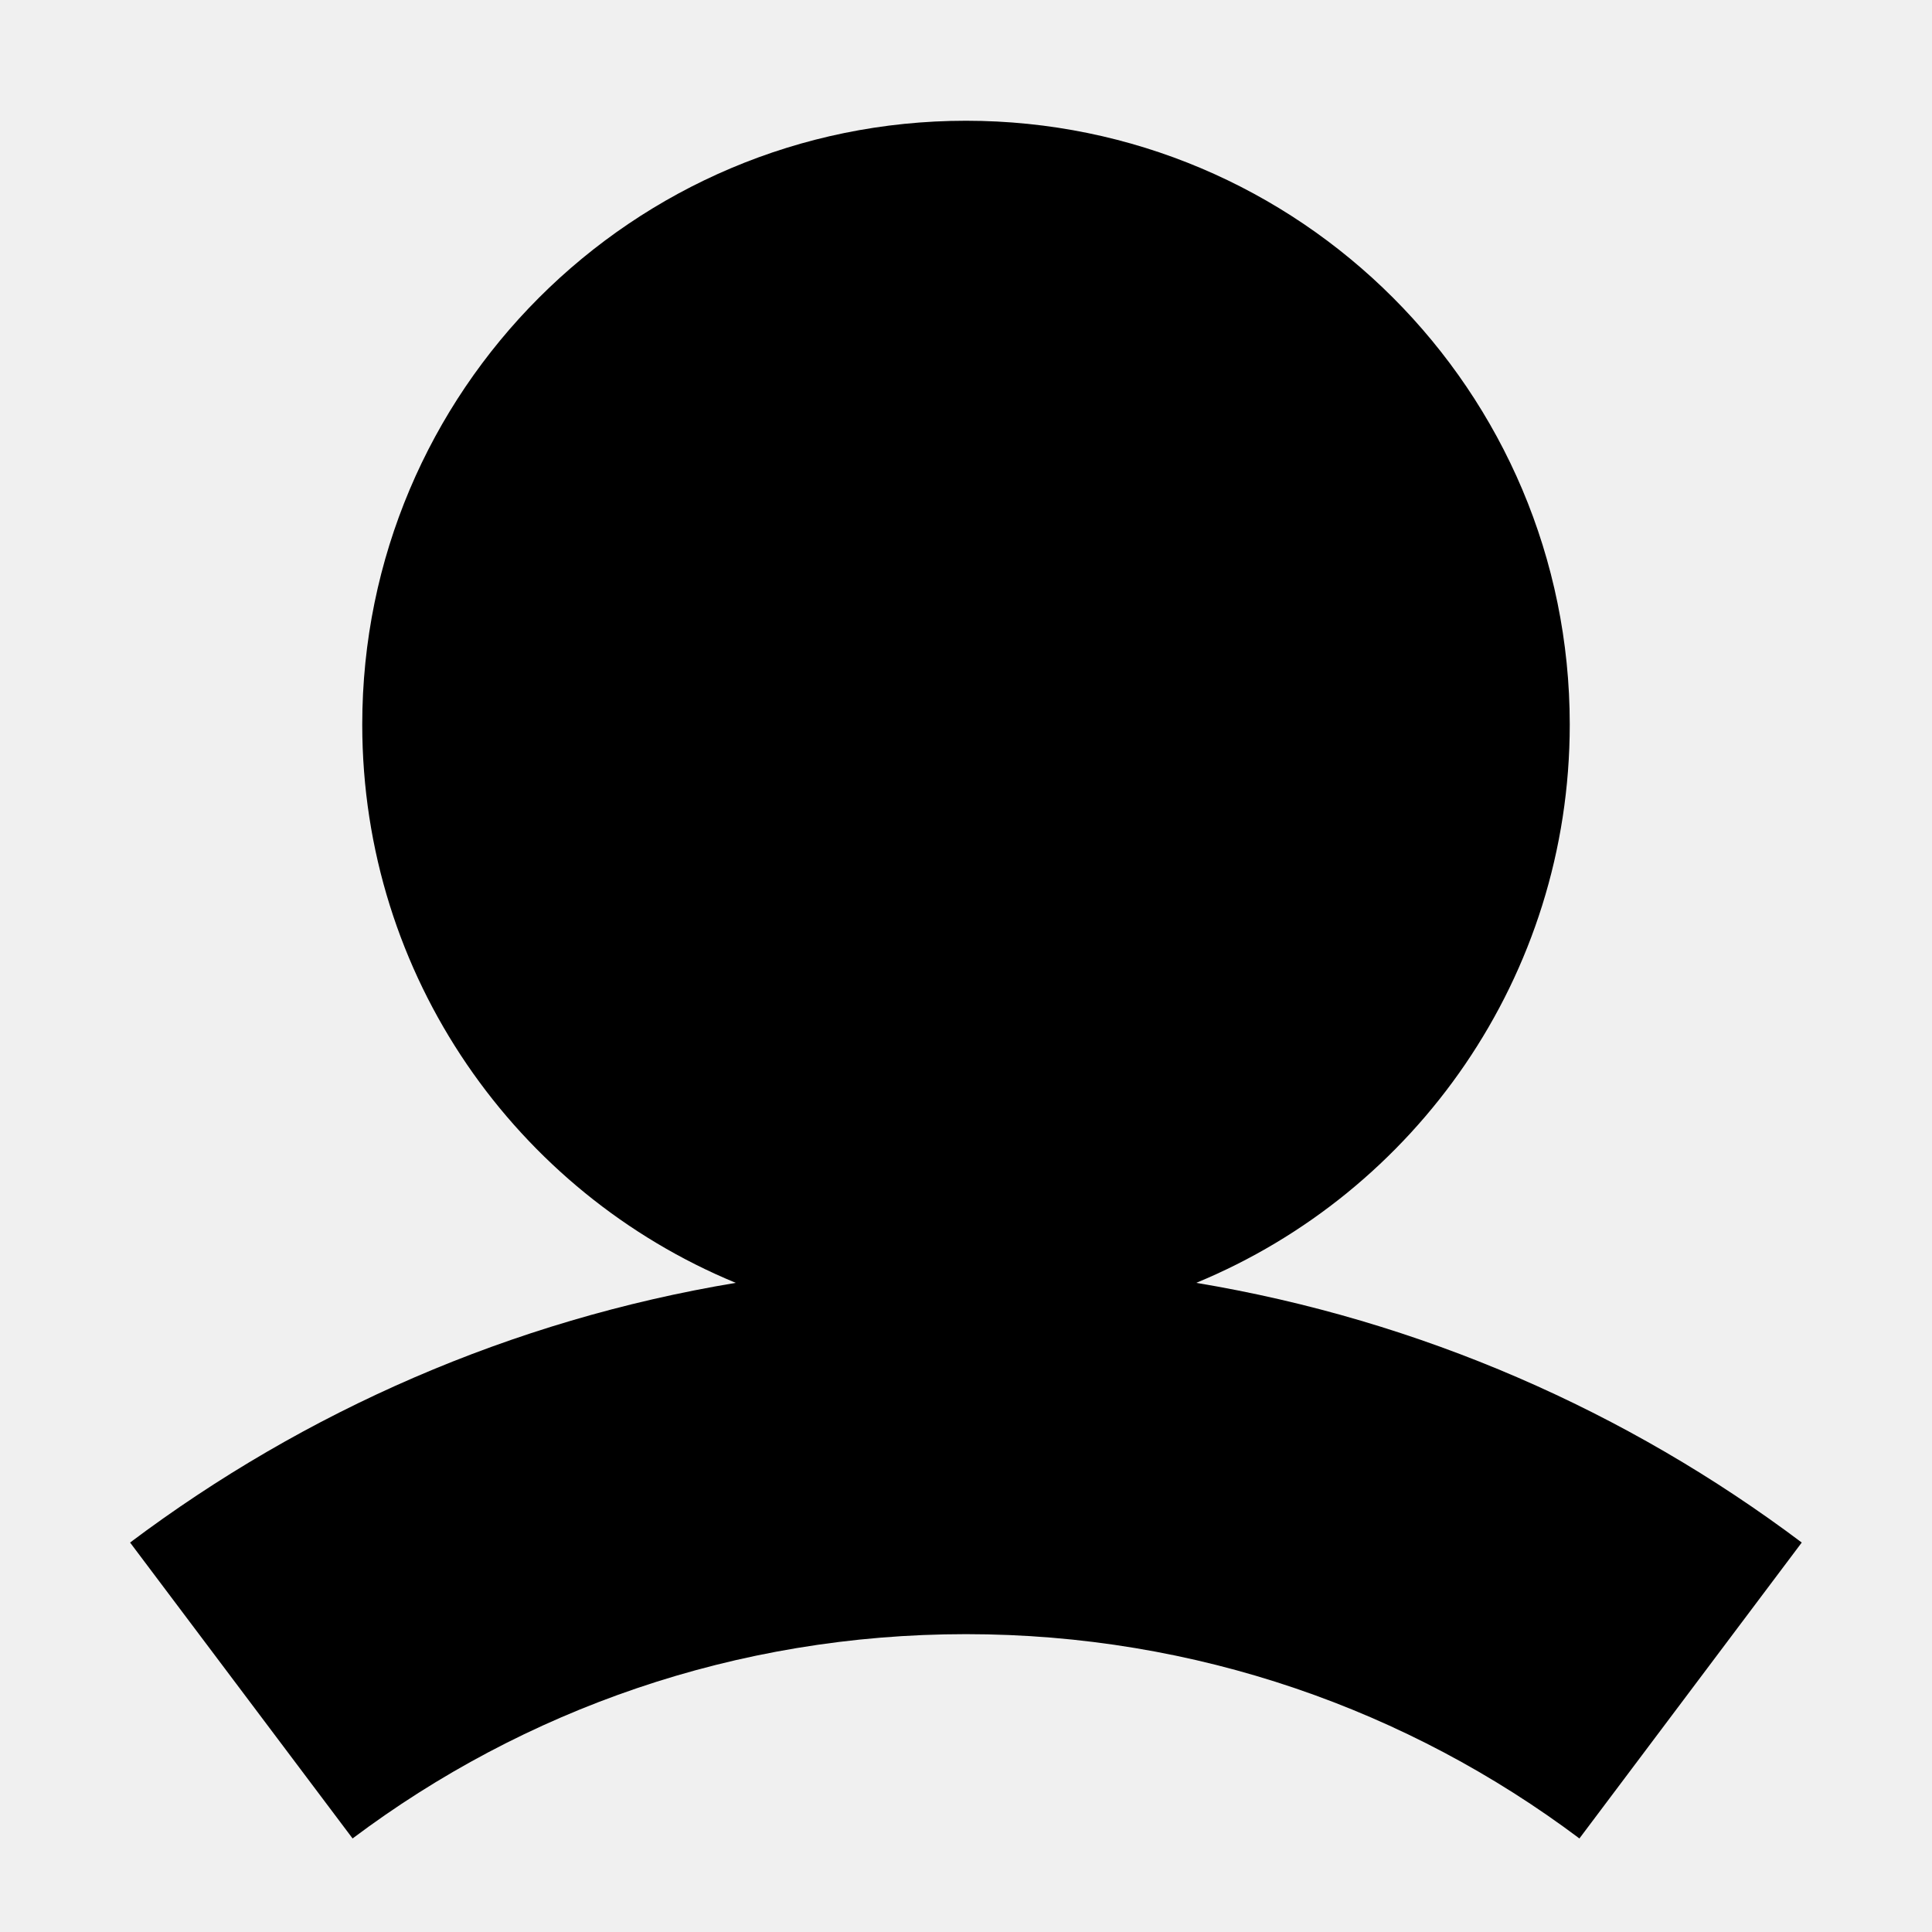
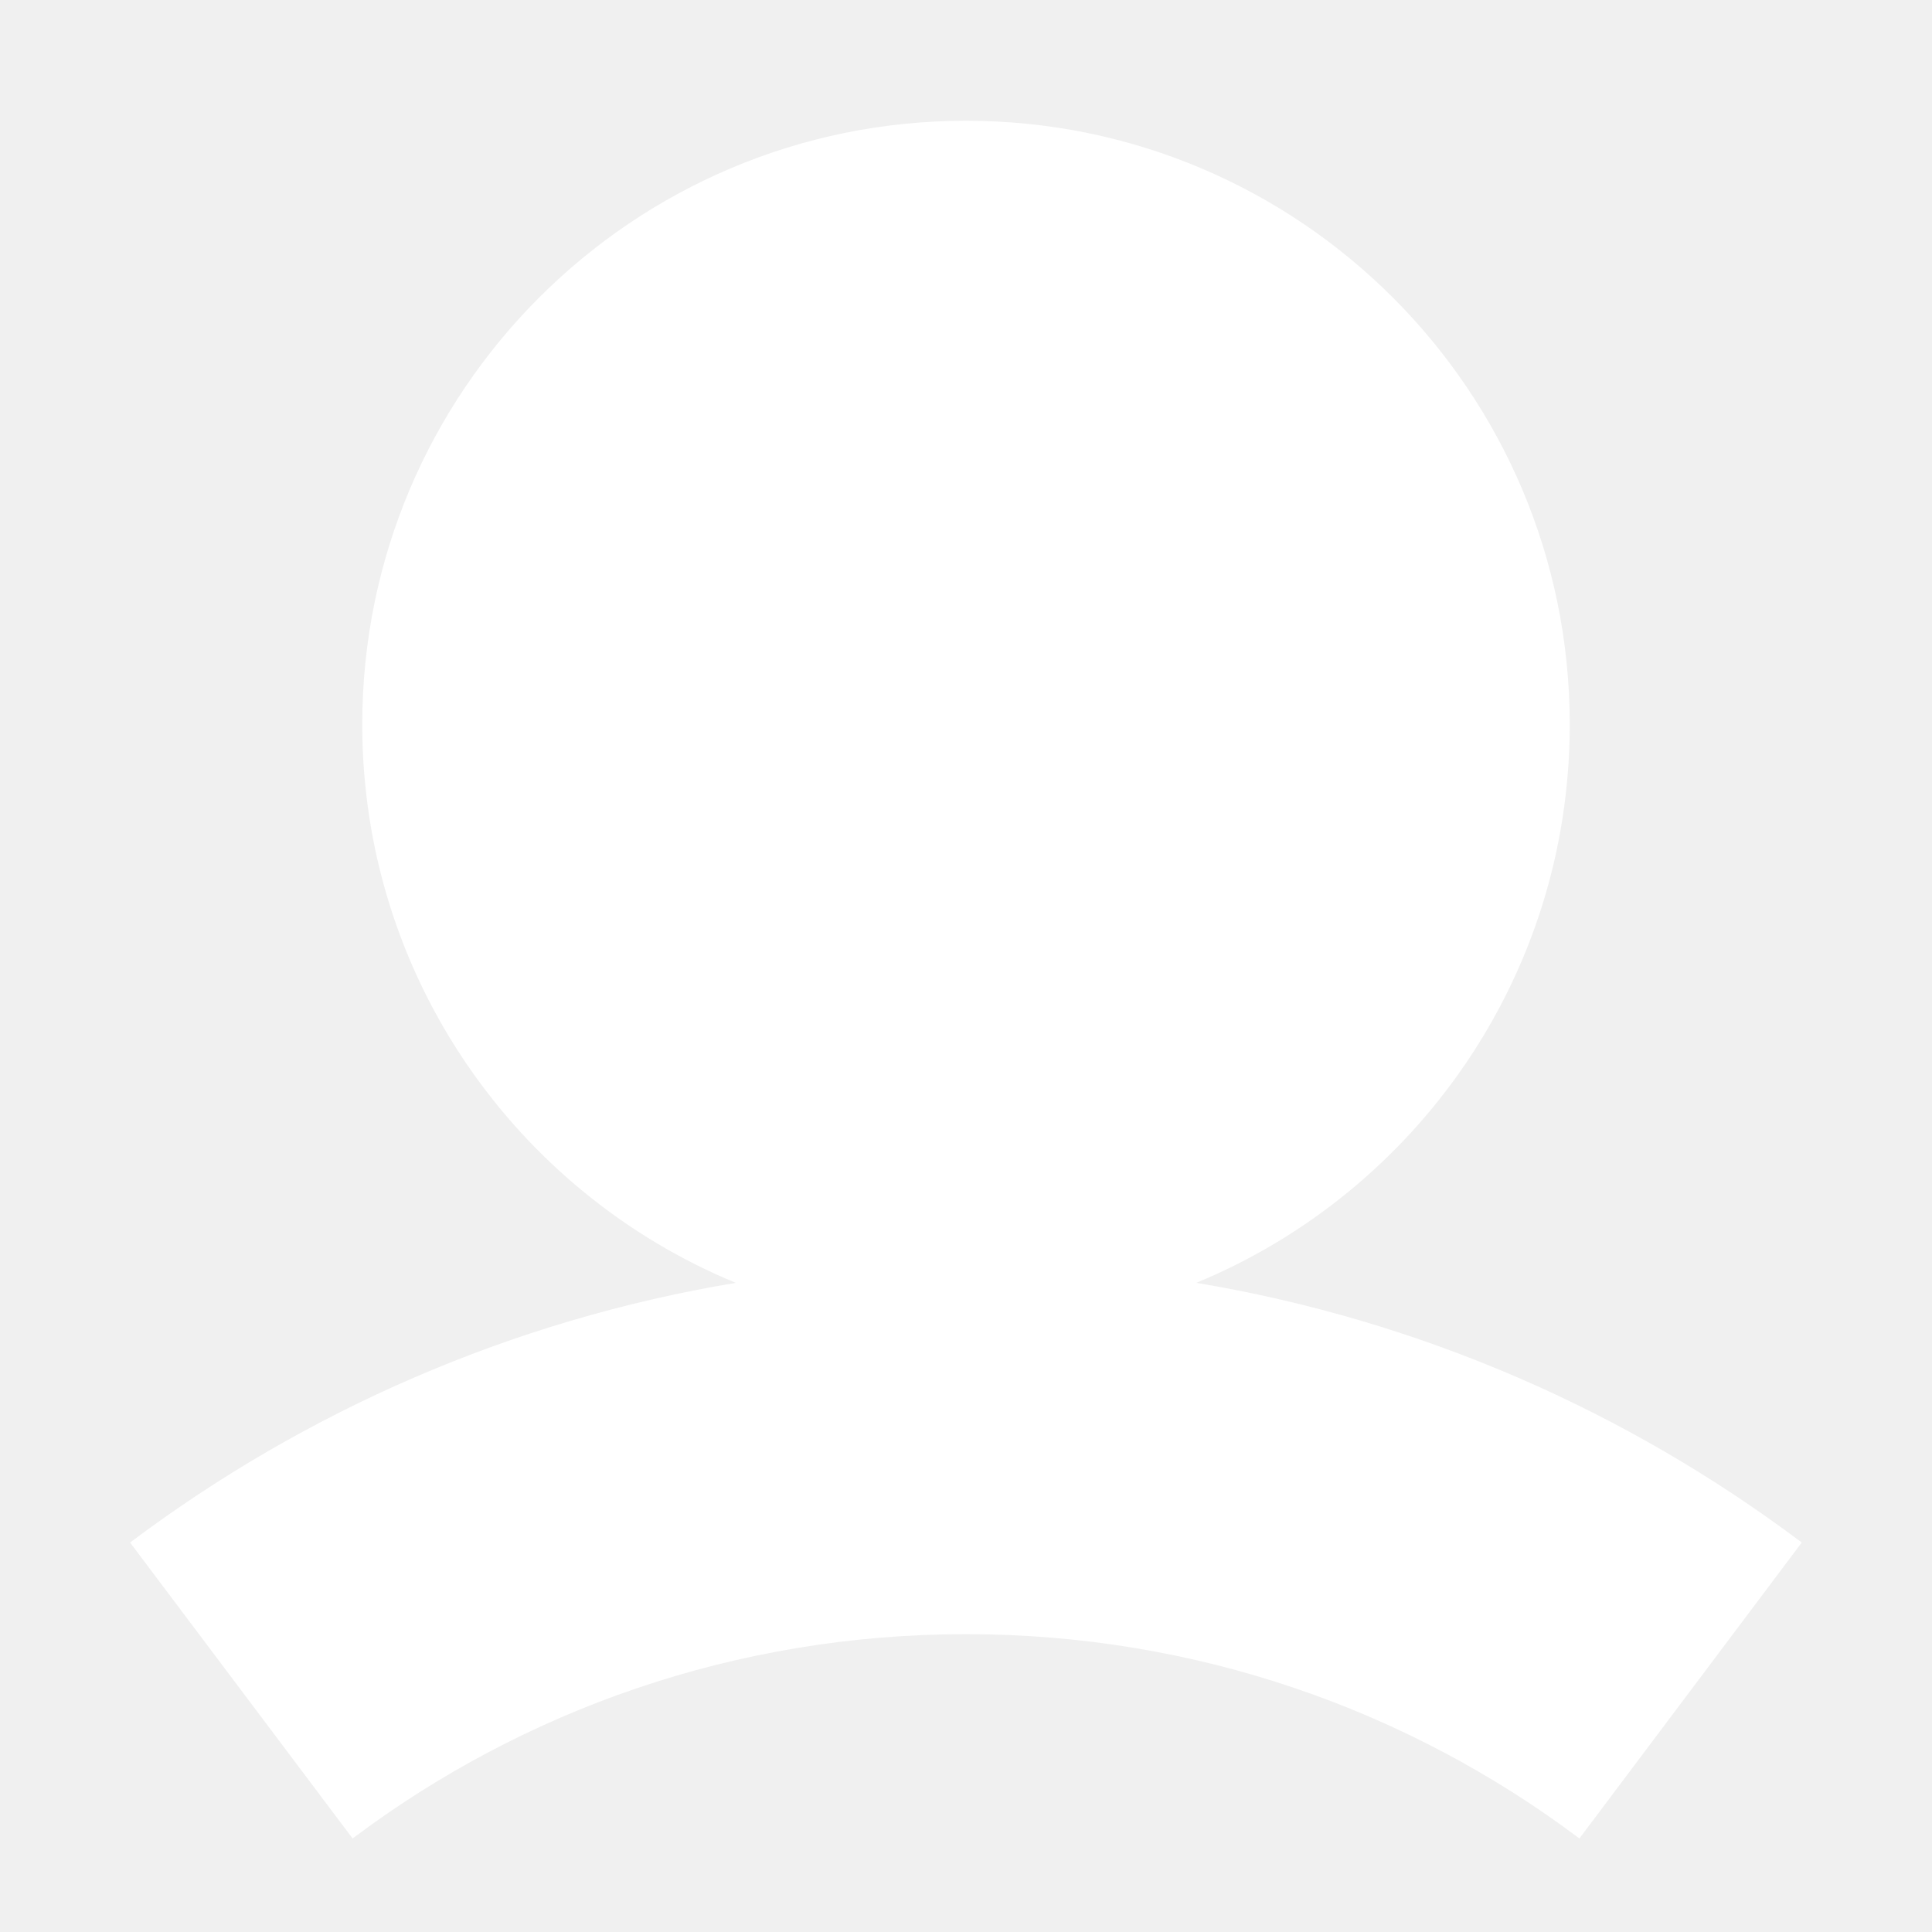
<svg xmlns="http://www.w3.org/2000/svg" width="12" height="12" viewBox="0 0 12 12" fill="none">
-   <path fill-rule="evenodd" clip-rule="evenodd" d="M7.43 7.968C8.792 7.406 9.75 6.065 9.75 4.5C9.75 2.429 8.071 0.75 6 0.75C3.929 0.75 2.25 2.429 2.25 4.5C2.25 6.065 3.208 7.406 4.57 7.968C3.175 8.2 1.893 8.766 0.808 9.581L2.19 11.419C3.251 10.622 4.569 10.15 6 10.15C7.431 10.15 8.748 10.622 9.81 11.419L11.191 9.581C10.107 8.766 8.824 8.2 7.43 7.968Z" fill="black" />
+   <path id="icon__COLOR:icon-main" fill-rule="evenodd" clip-rule="evenodd" d="M7.43 7.968C8.792 7.406 9.75 6.065 9.75 4.5C9.75 2.429 8.071 0.75 6 0.75C3.929 0.75 2.25 2.429 2.25 4.5C2.25 6.065 3.208 7.406 4.57 7.968C3.176 8.2 1.893 8.766 0.808 9.581L2.19 11.419C3.251 10.622 4.569 10.15 6 10.15C7.431 10.15 8.749 10.622 9.81 11.419L11.191 9.581C10.107 8.766 8.824 8.2 7.43 7.968Z" fill="white" />
</svg>
